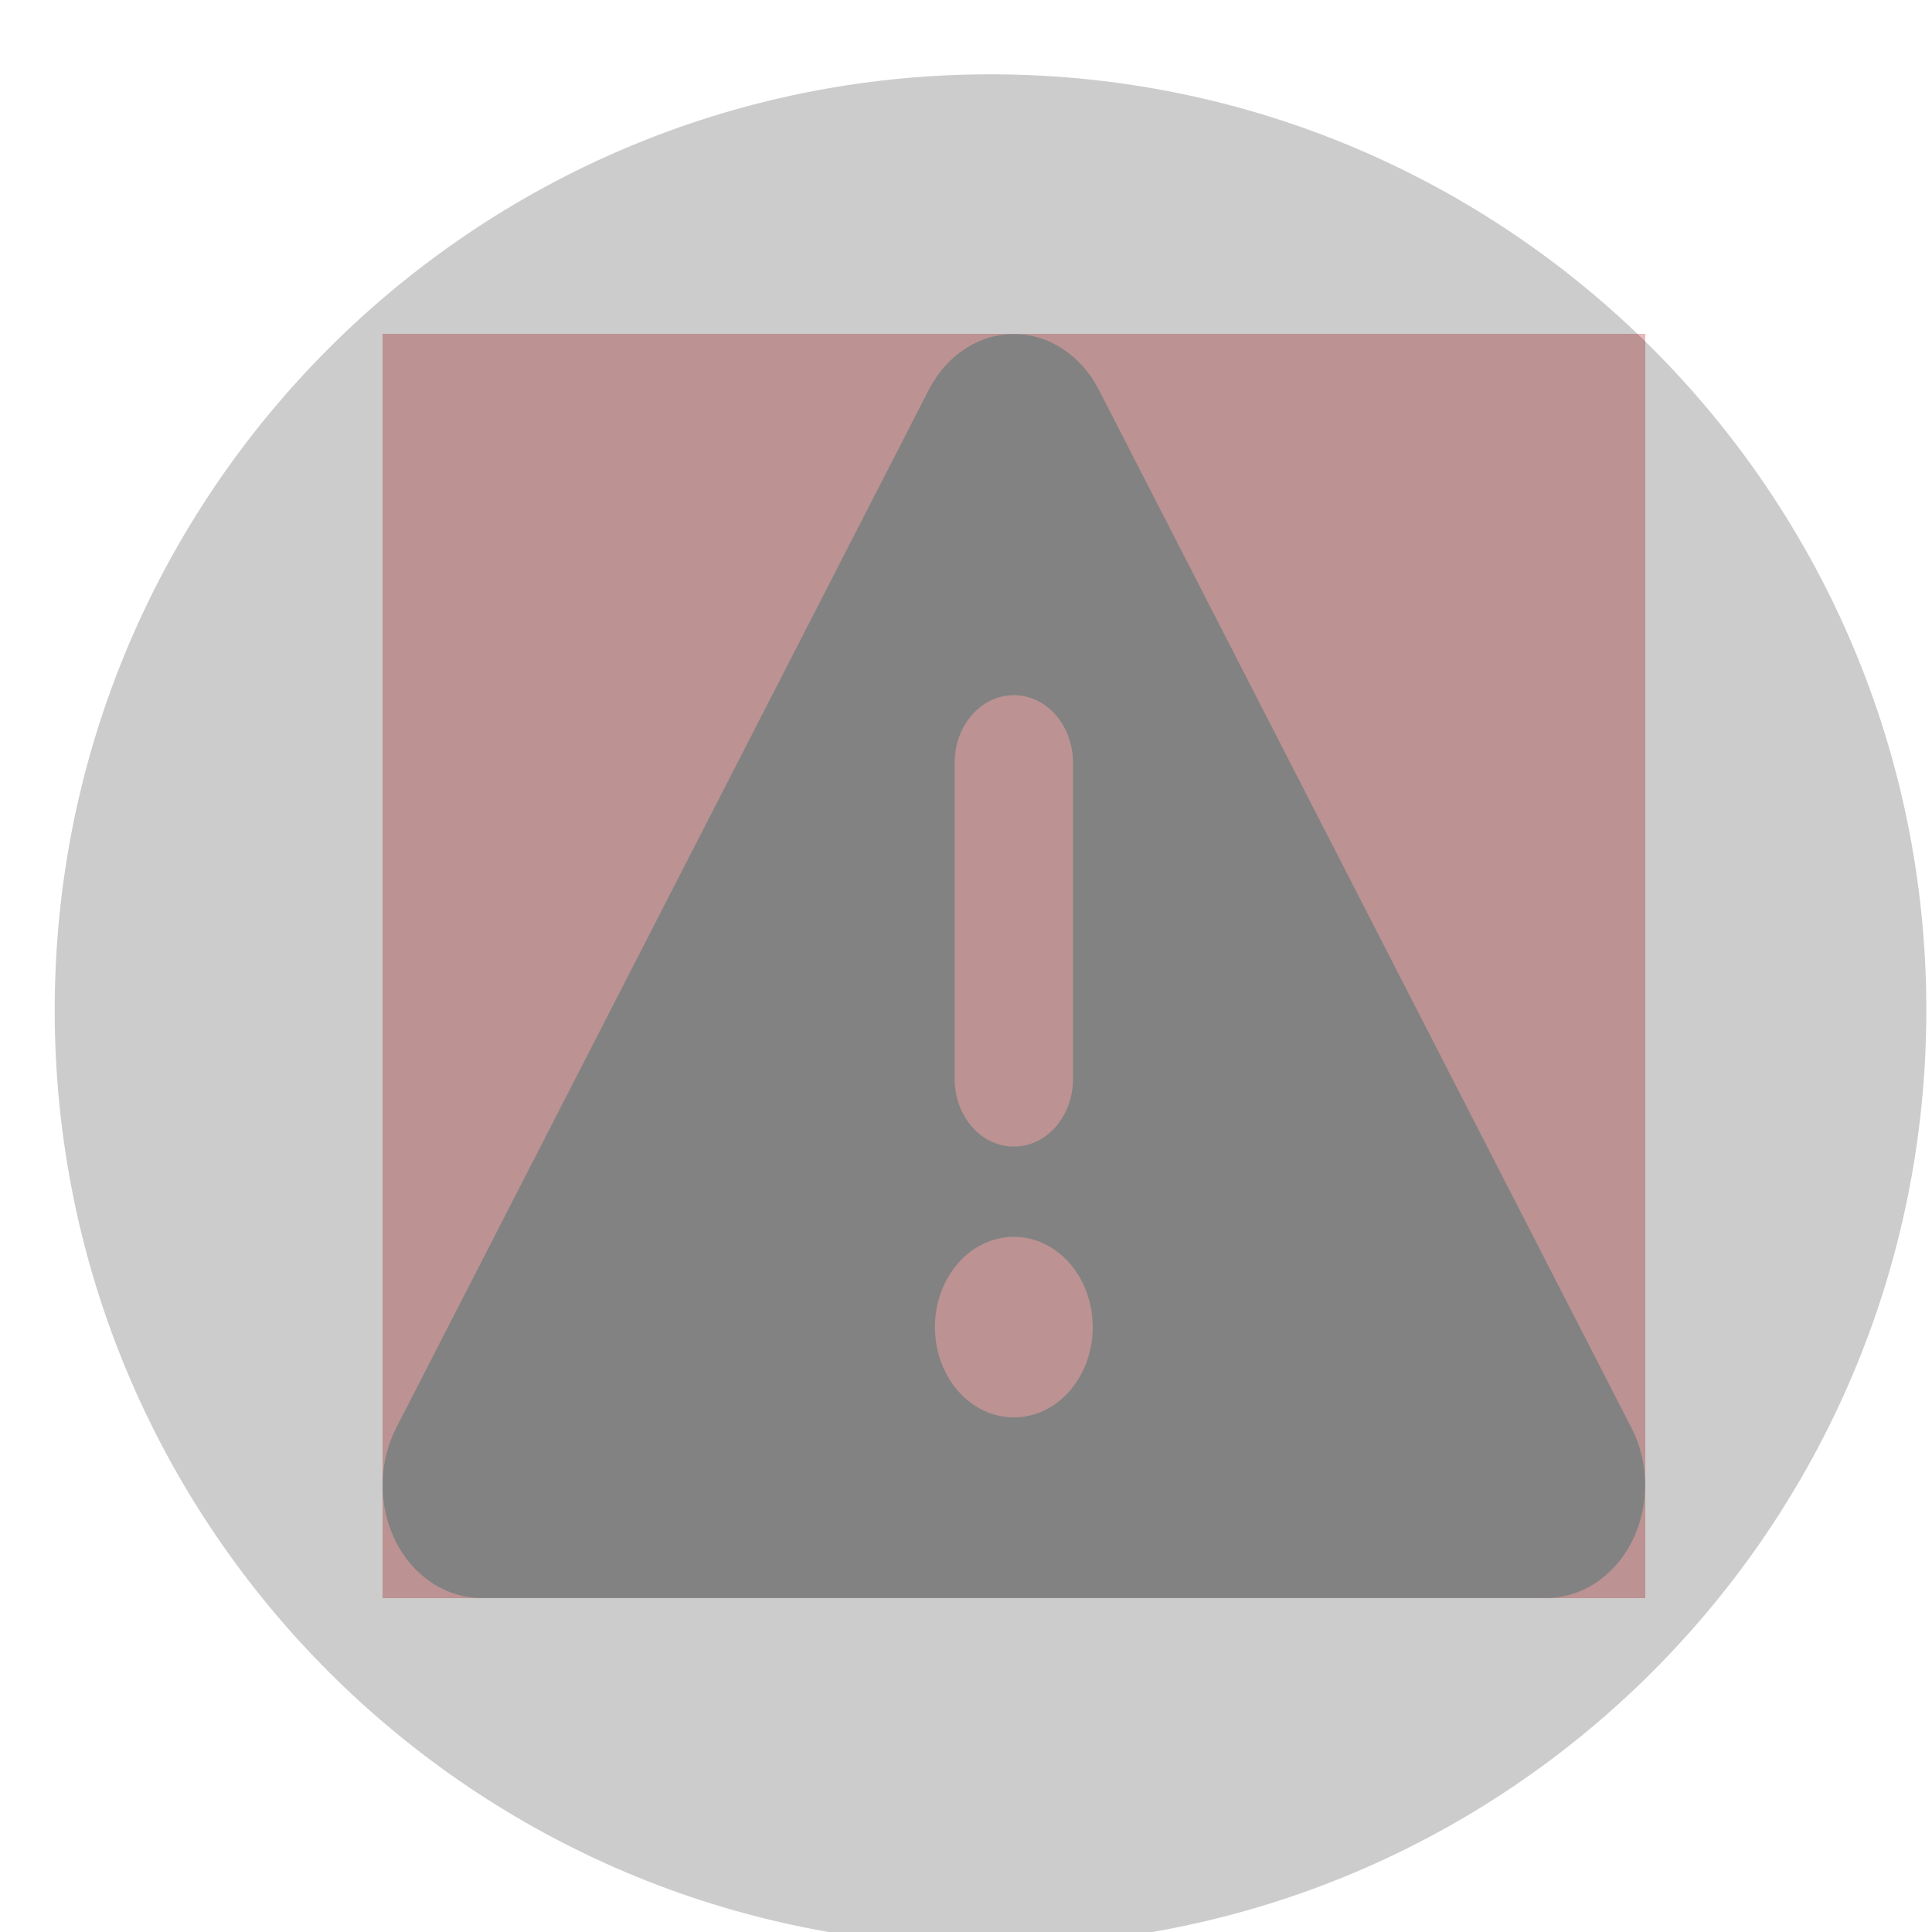
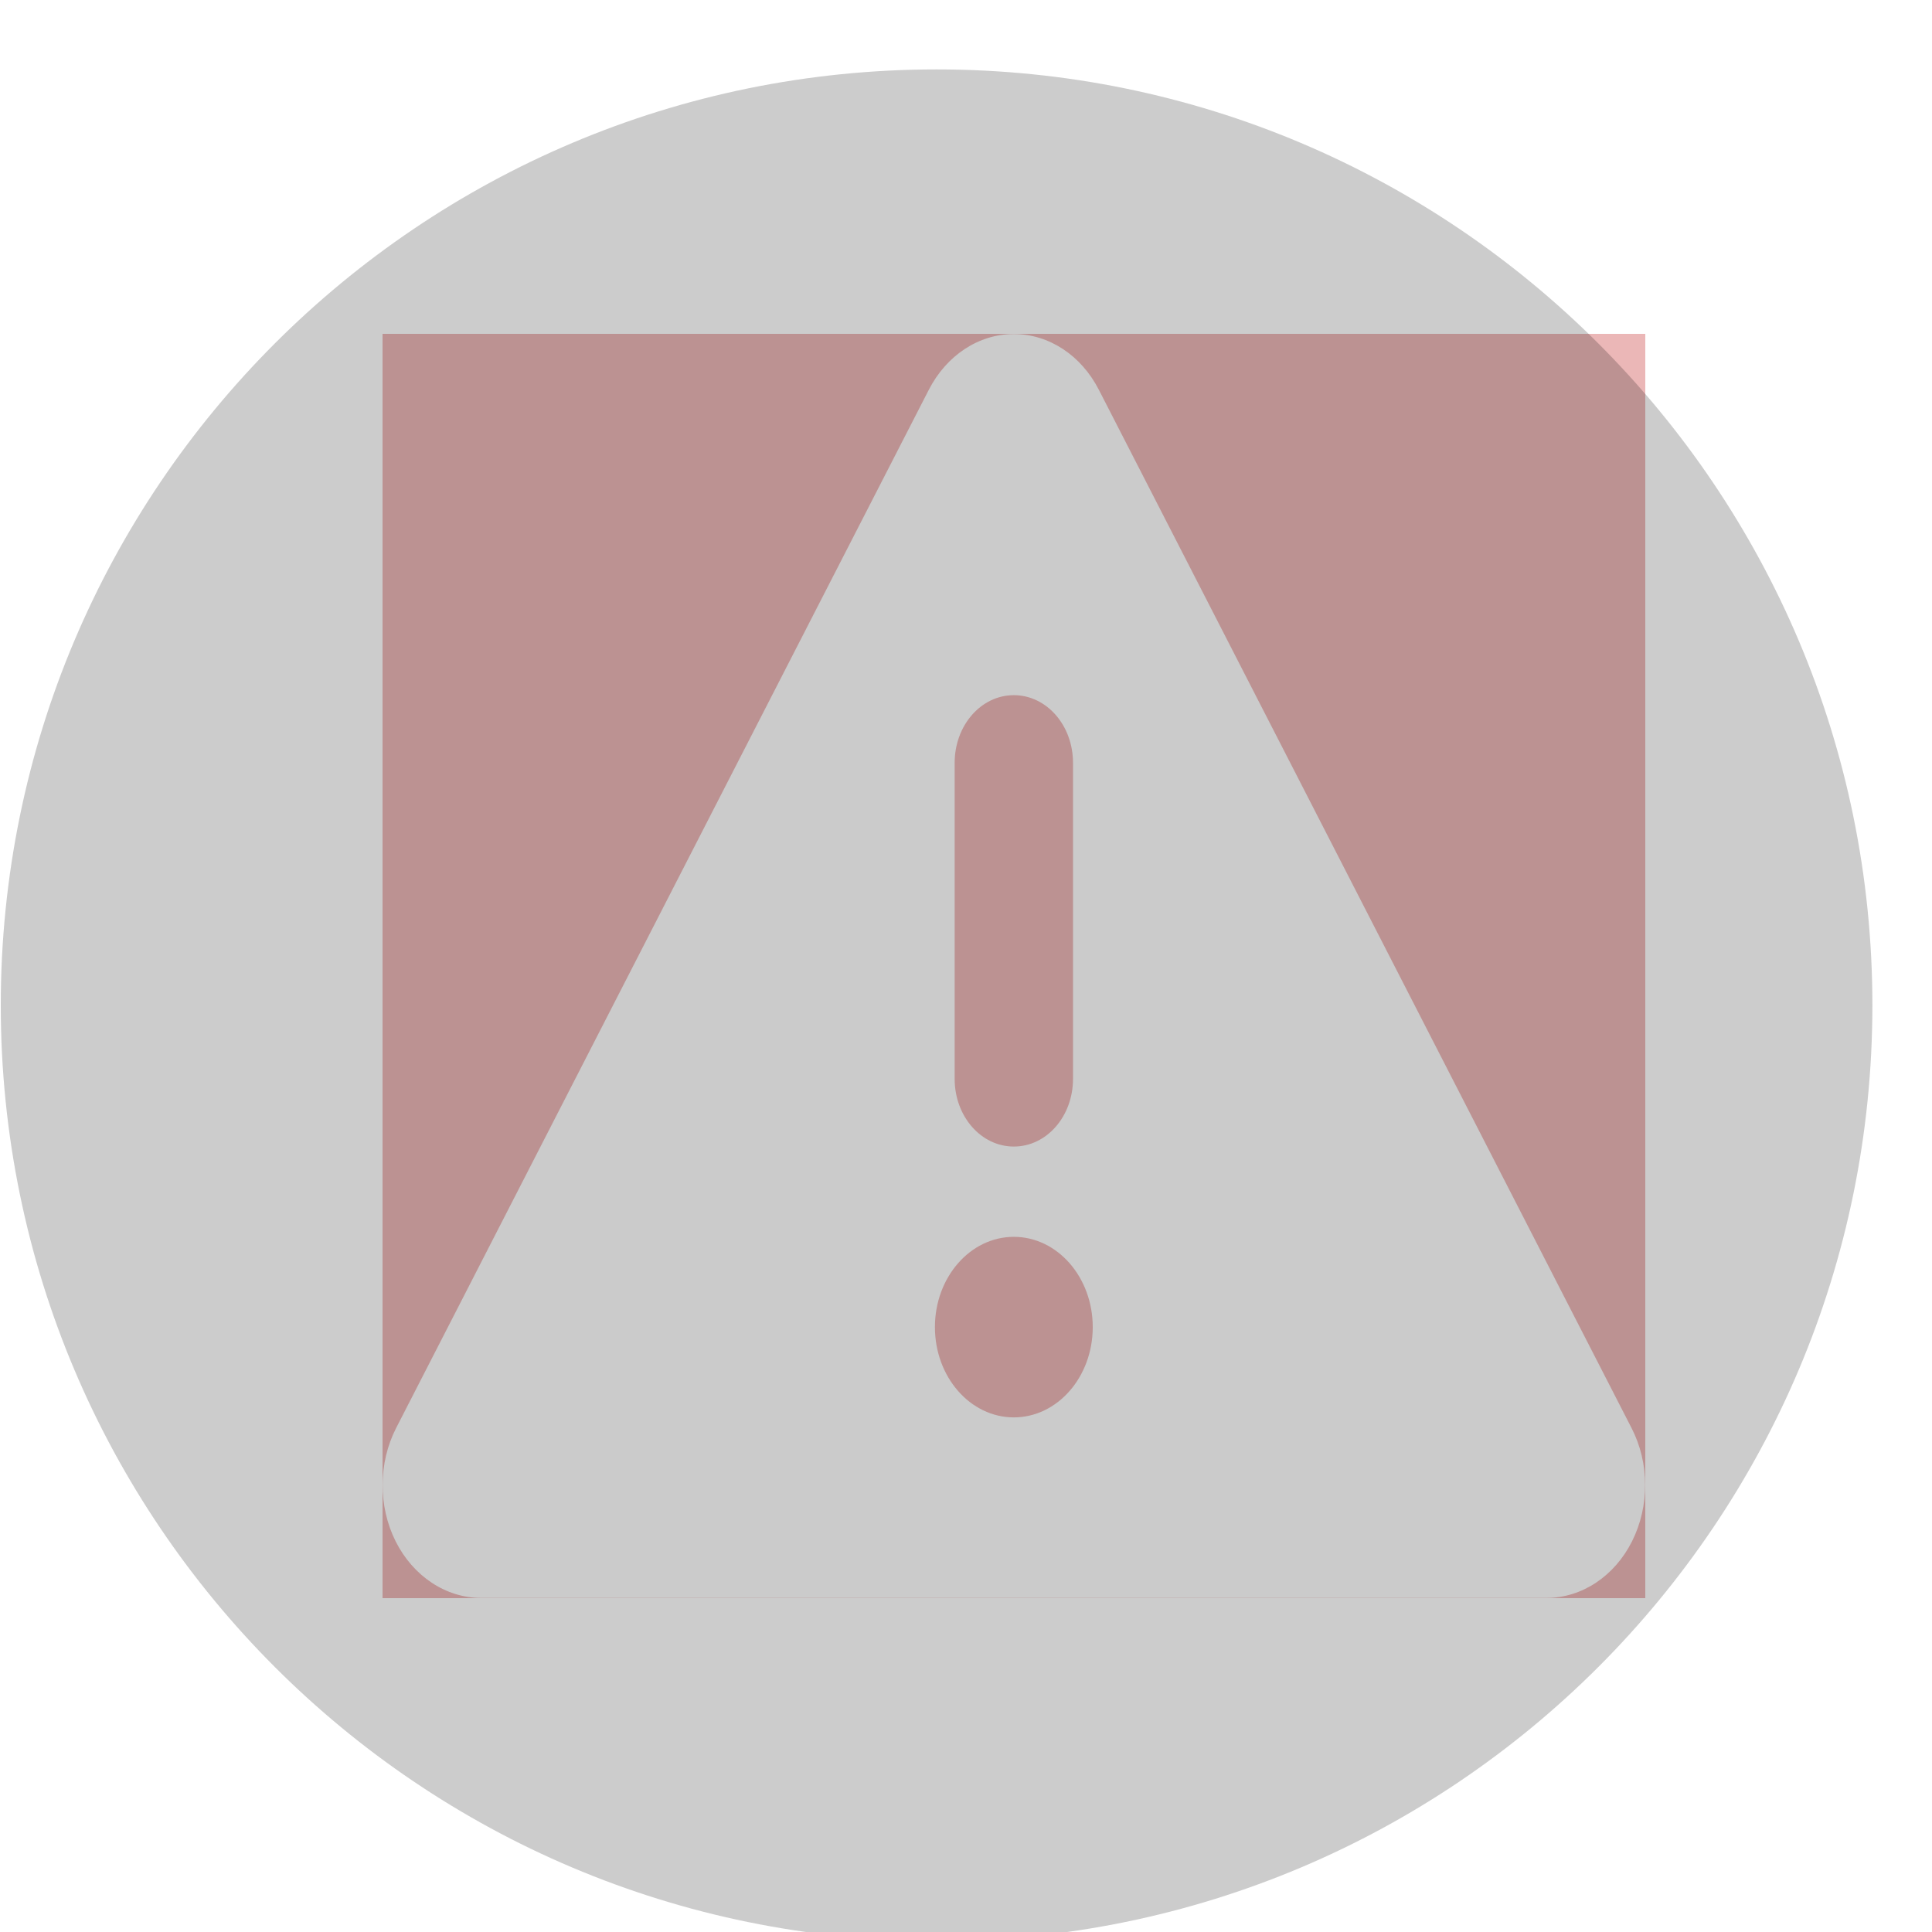
<svg xmlns="http://www.w3.org/2000/svg" xmlns:xlink="http://www.w3.org/1999/xlink" viewBox="0 0 512 512" version="1.1" id="svg12">
  <defs id="defs16">
    <filter style="color-interpolation-filters:sRGB;" id="filter206" x="0" y="0" width="1" height="1">
      <feFlood result="result1" flood-color="rgb(200,55,55)" flood-opacity="1" id="feFlood194" />
      <feImage xlink:href="" result="result2" id="feImage196" />
      <feBlend result="result4" in2="result1" mode="multiply" id="feBlend198" />
      <feMerge result="result3" id="feMerge204">
        <feMergeNode in="result1" id="feMergeNode200" />
        <feMergeNode in="SourceGraphic" id="feMergeNode202" />
      </feMerge>
    </filter>
  </defs>
-   <path d="m 256,32 c 14.2,0 27.3,7.5 34.5,19.8 l 216,368 c 7.3,12.4 7.3,27.7 0.2,40.1 C 499.6,472.3 486.3,480 472,480 H 40 c -14.3,0 -27.6,-7.7 -34.7,-20.1 -7.1,-12.4 -7,-27.8 0.2,-40.1 l 216,-368 C 228.7,39.5 241.8,32 256,32 Z m 0,128 c -13.3,0 -24,10.7 -24,24 v 112 c 0,13.3 10.7,24 24,24 13.3,0 24,-10.7 24,-24 V 184 c 0,-13.3 -10.7,-24 -24,-24 z m 32,224 a 32,32 0 1 0 -64,0 32,32 0 1 0 64,0 z" id="path10" style="opacity:0.36;fill:#000000;fill-opacity:1;filter:url(#filter206)" transform="matrix(0.6535285,0,0,0.7476432,101.3732,64.60333)" />
-   <path fill="#000000" opacity="0.2" d="m 262.497,19.695 c -137,0 -248,111 -248,248 0,137 111,248 248,248 137,0 248,-111 248,-248 0,-137 -111,-248 -248,-248 z" id="path2283" />
+   <path d="m 256,32 c 14.2,0 27.3,7.5 34.5,19.8 l 216,368 c 7.3,12.4 7.3,27.7 0.2,40.1 C 499.6,472.3 486.3,480 472,480 H 40 c -14.3,0 -27.6,-7.7 -34.7,-20.1 -7.1,-12.4 -7,-27.8 0.2,-40.1 l 216,-368 C 228.7,39.5 241.8,32 256,32 Z m 0,128 c -13.3,0 -24,10.7 -24,24 v 112 c 0,13.3 10.7,24 24,24 13.3,0 24,-10.7 24,-24 V 184 c 0,-13.3 -10.7,-24 -24,-24 z m 32,224 a 32,32 0 1 0 -64,0 32,32 0 1 0 64,0 z" id="path10" style="opacity:0.36;fill:#fcfcfc;fill-opacity:1;filter:url(#filter206)" transform="matrix(0.6535285,0,0,0.7476432,101.3732,64.60333)" />
+   <path fill="#000000" opacity="0.2" d="m 248.203,18.396 c -137,0 -248,111 -248,248 0,137 111,248 248,248 137,0 248,-111 248,-248 0,-137 -111,-248 -248,-248 z" id="path2283" />
</svg>
